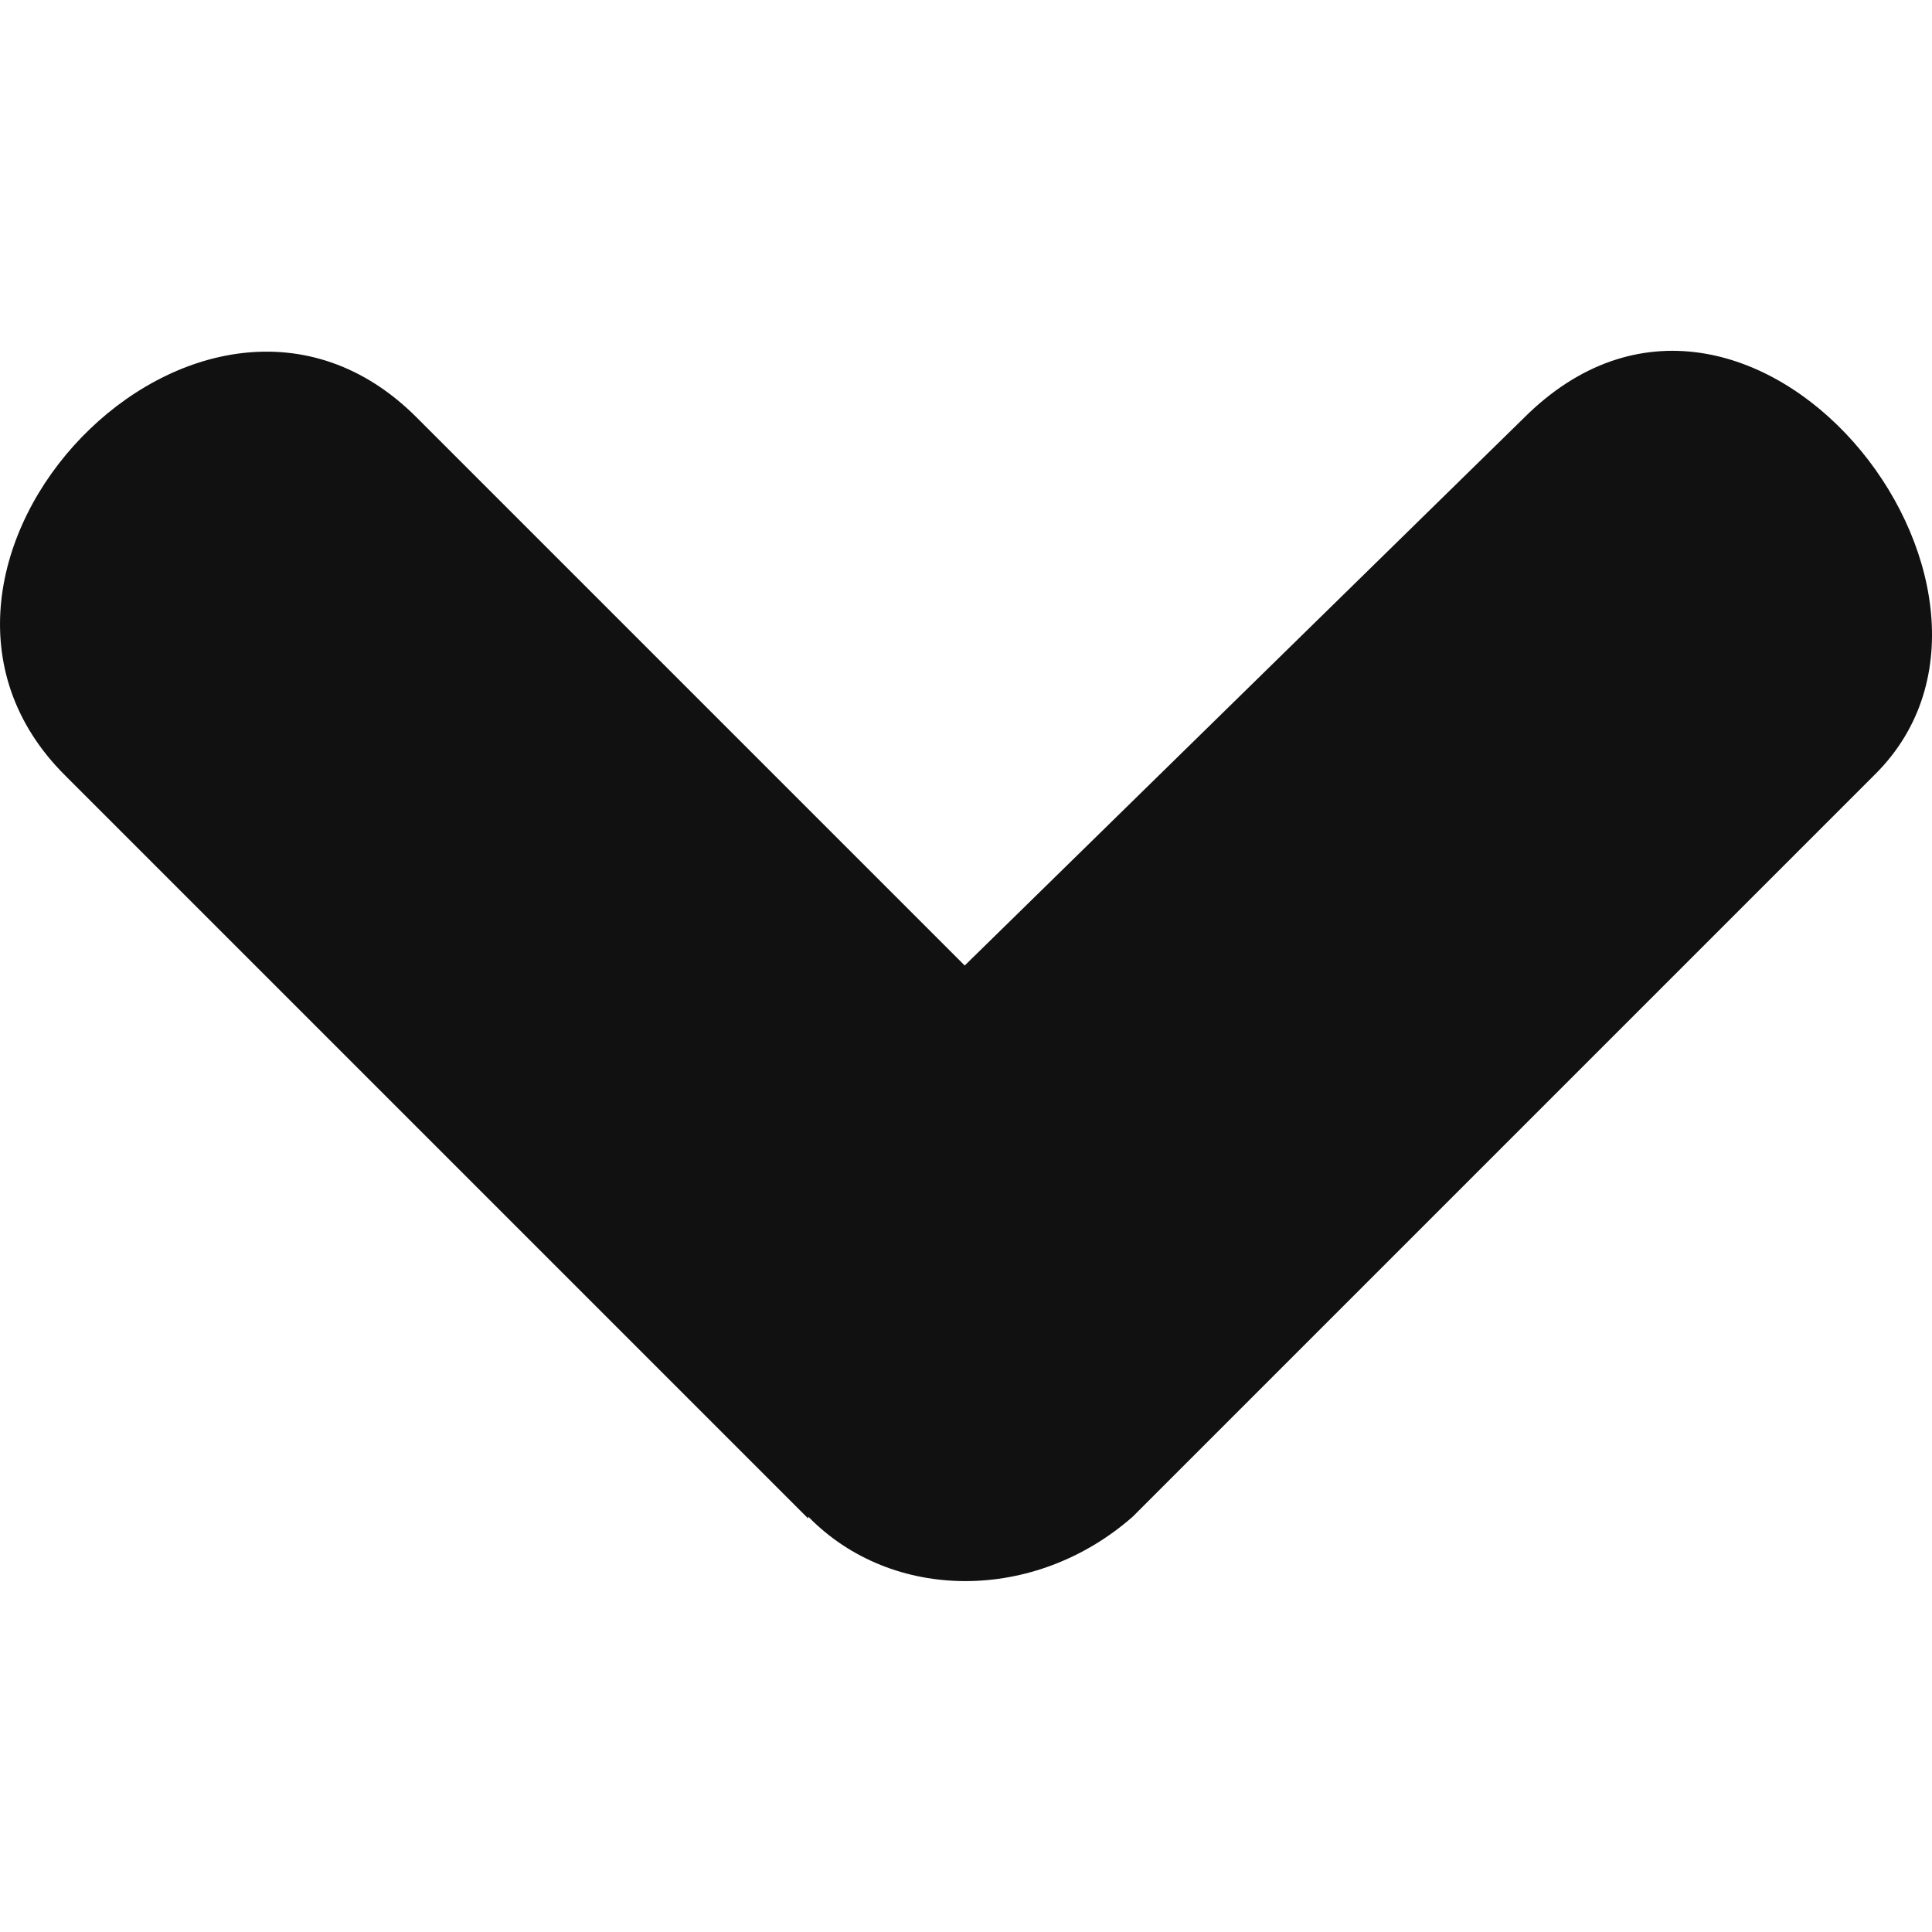
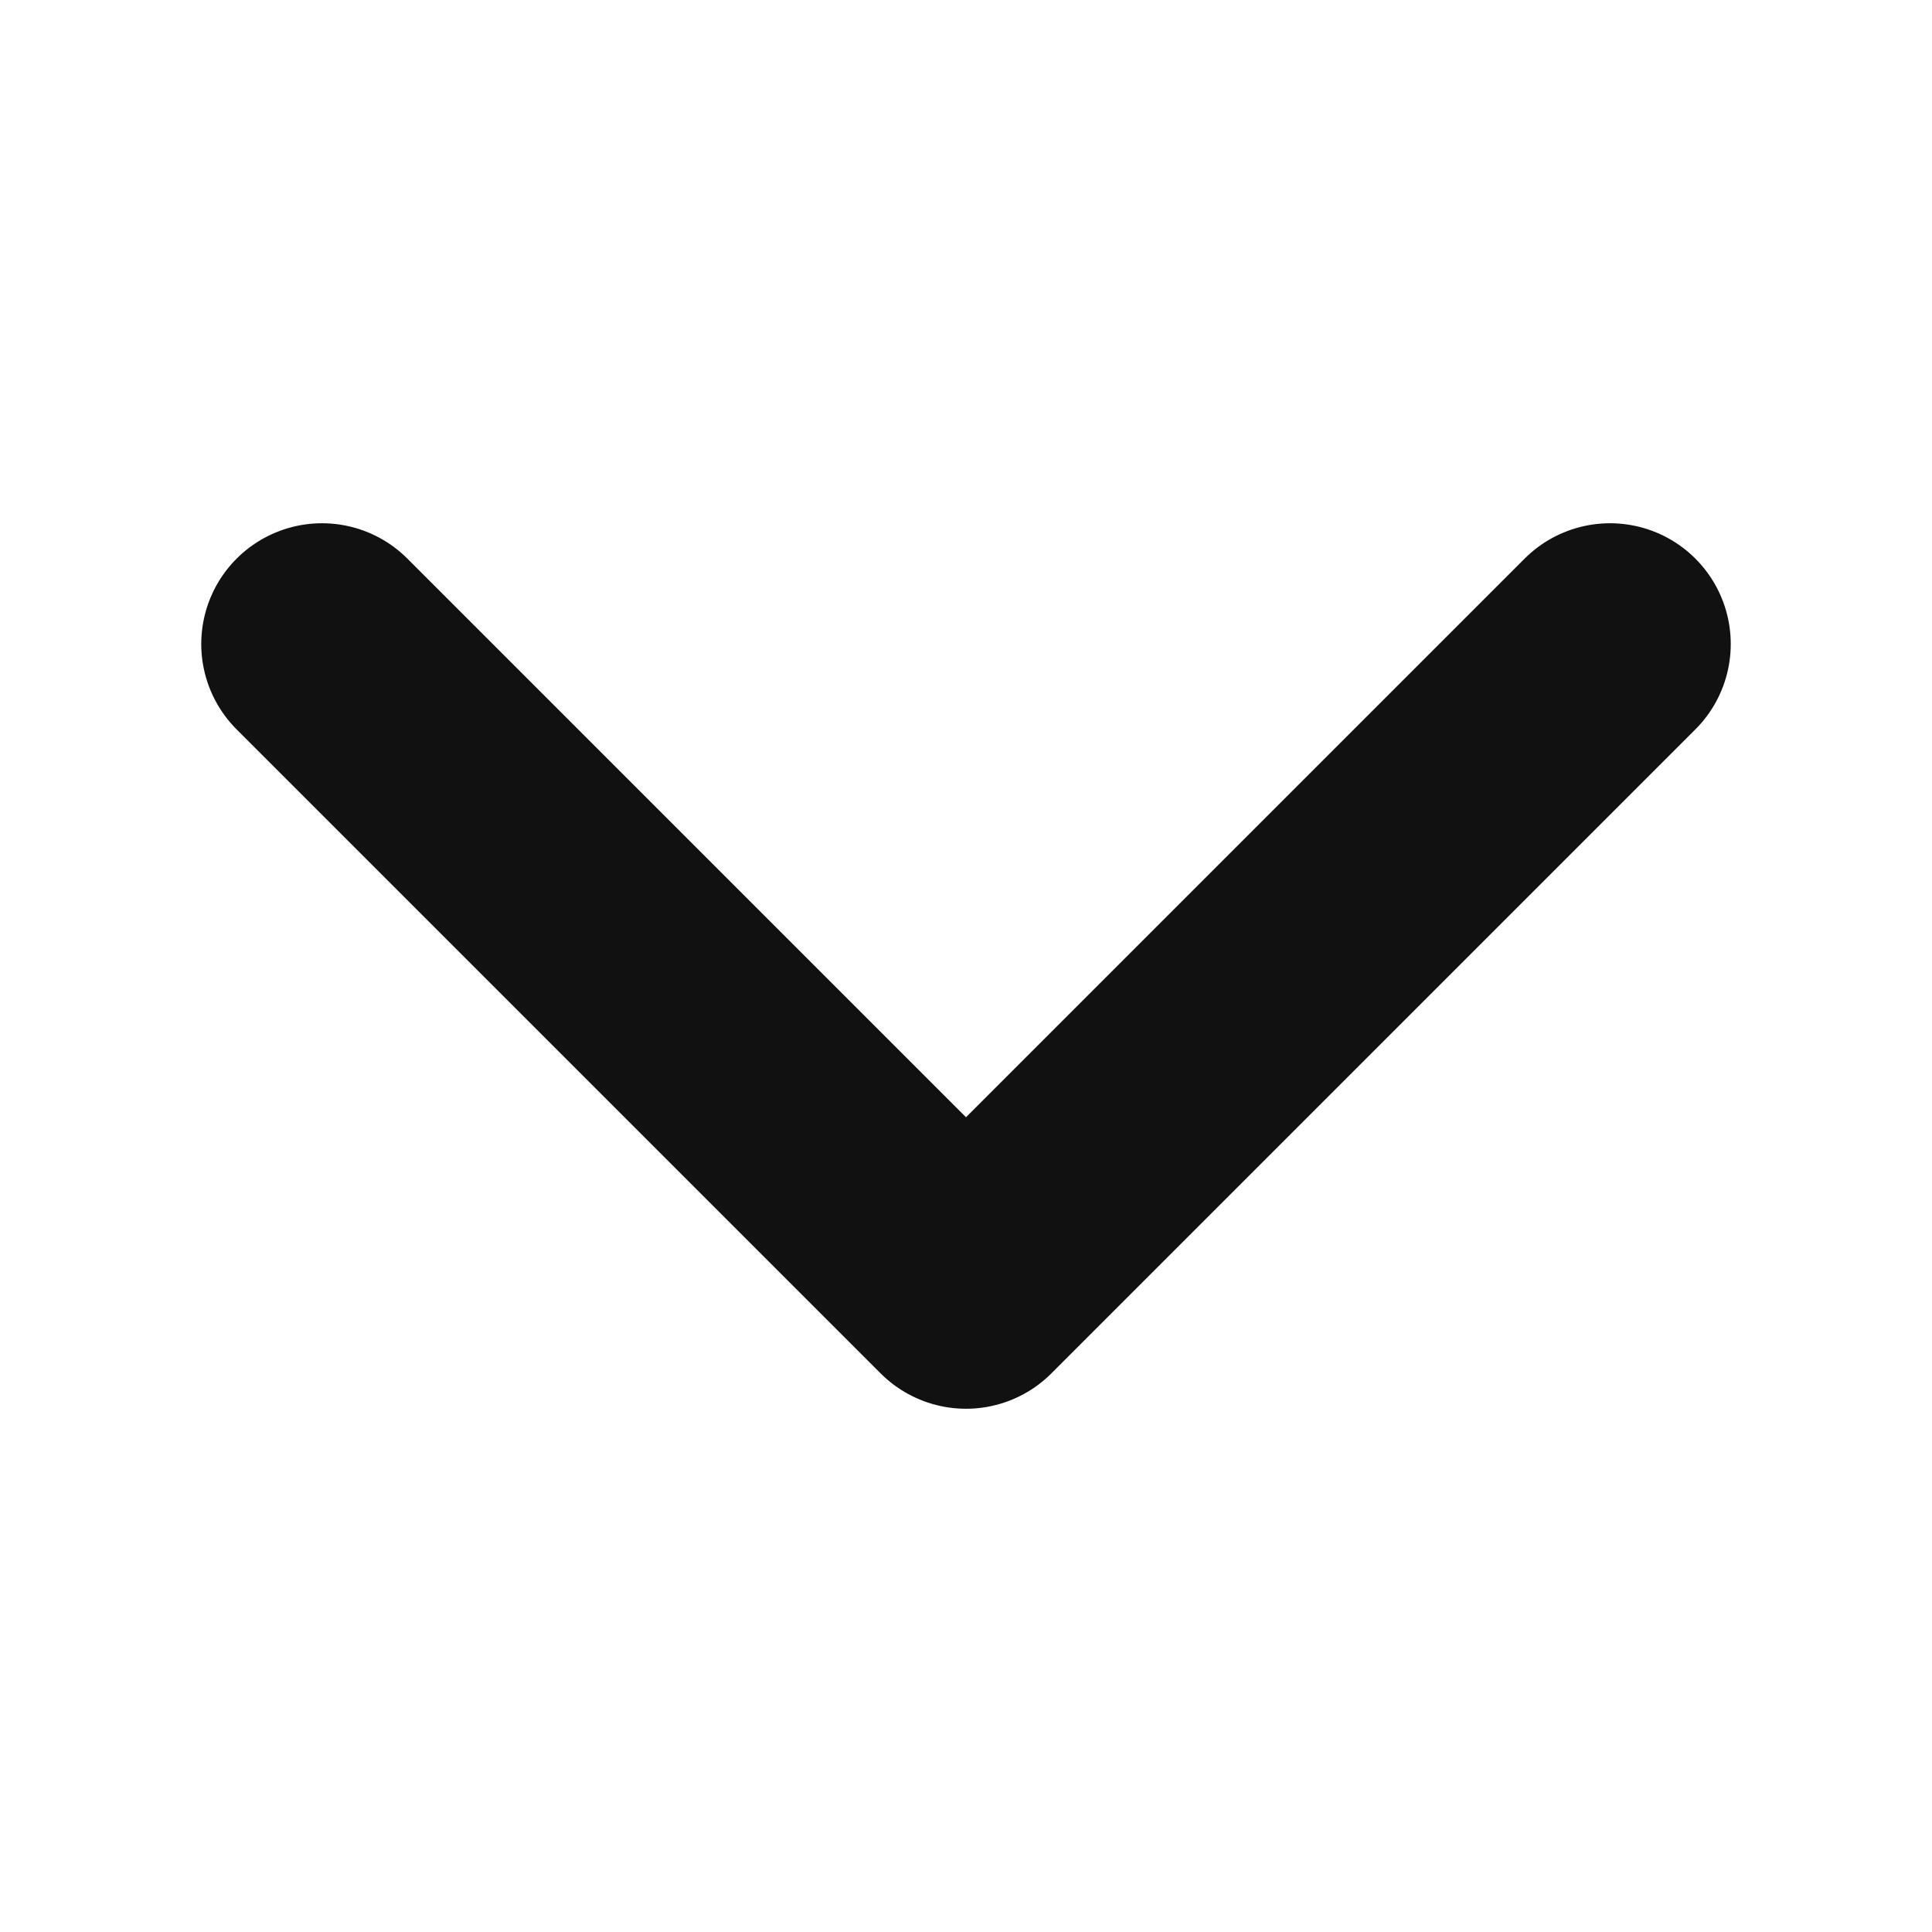
<svg xmlns="http://www.w3.org/2000/svg" width="12" height="12" viewBox="0 0 12 12" fill="none">
-   <path d="M5.02 9.432L0.407 4.819C-0.904 3.52 1.257 1.25 2.592 2.597L5.992 5.997L9.464 2.597C10.86 1.201 12.803 3.653 11.649 4.807L7.036 9.42C6.429 9.954 5.542 9.954 5.02 9.42L5.02 9.432Z" fill="#111111" />
+   <path d="M2 4L6 8L10 4" stroke="#111111" stroke-width="1.5" stroke-linecap="round" stroke-linejoin="round" />
</svg>
